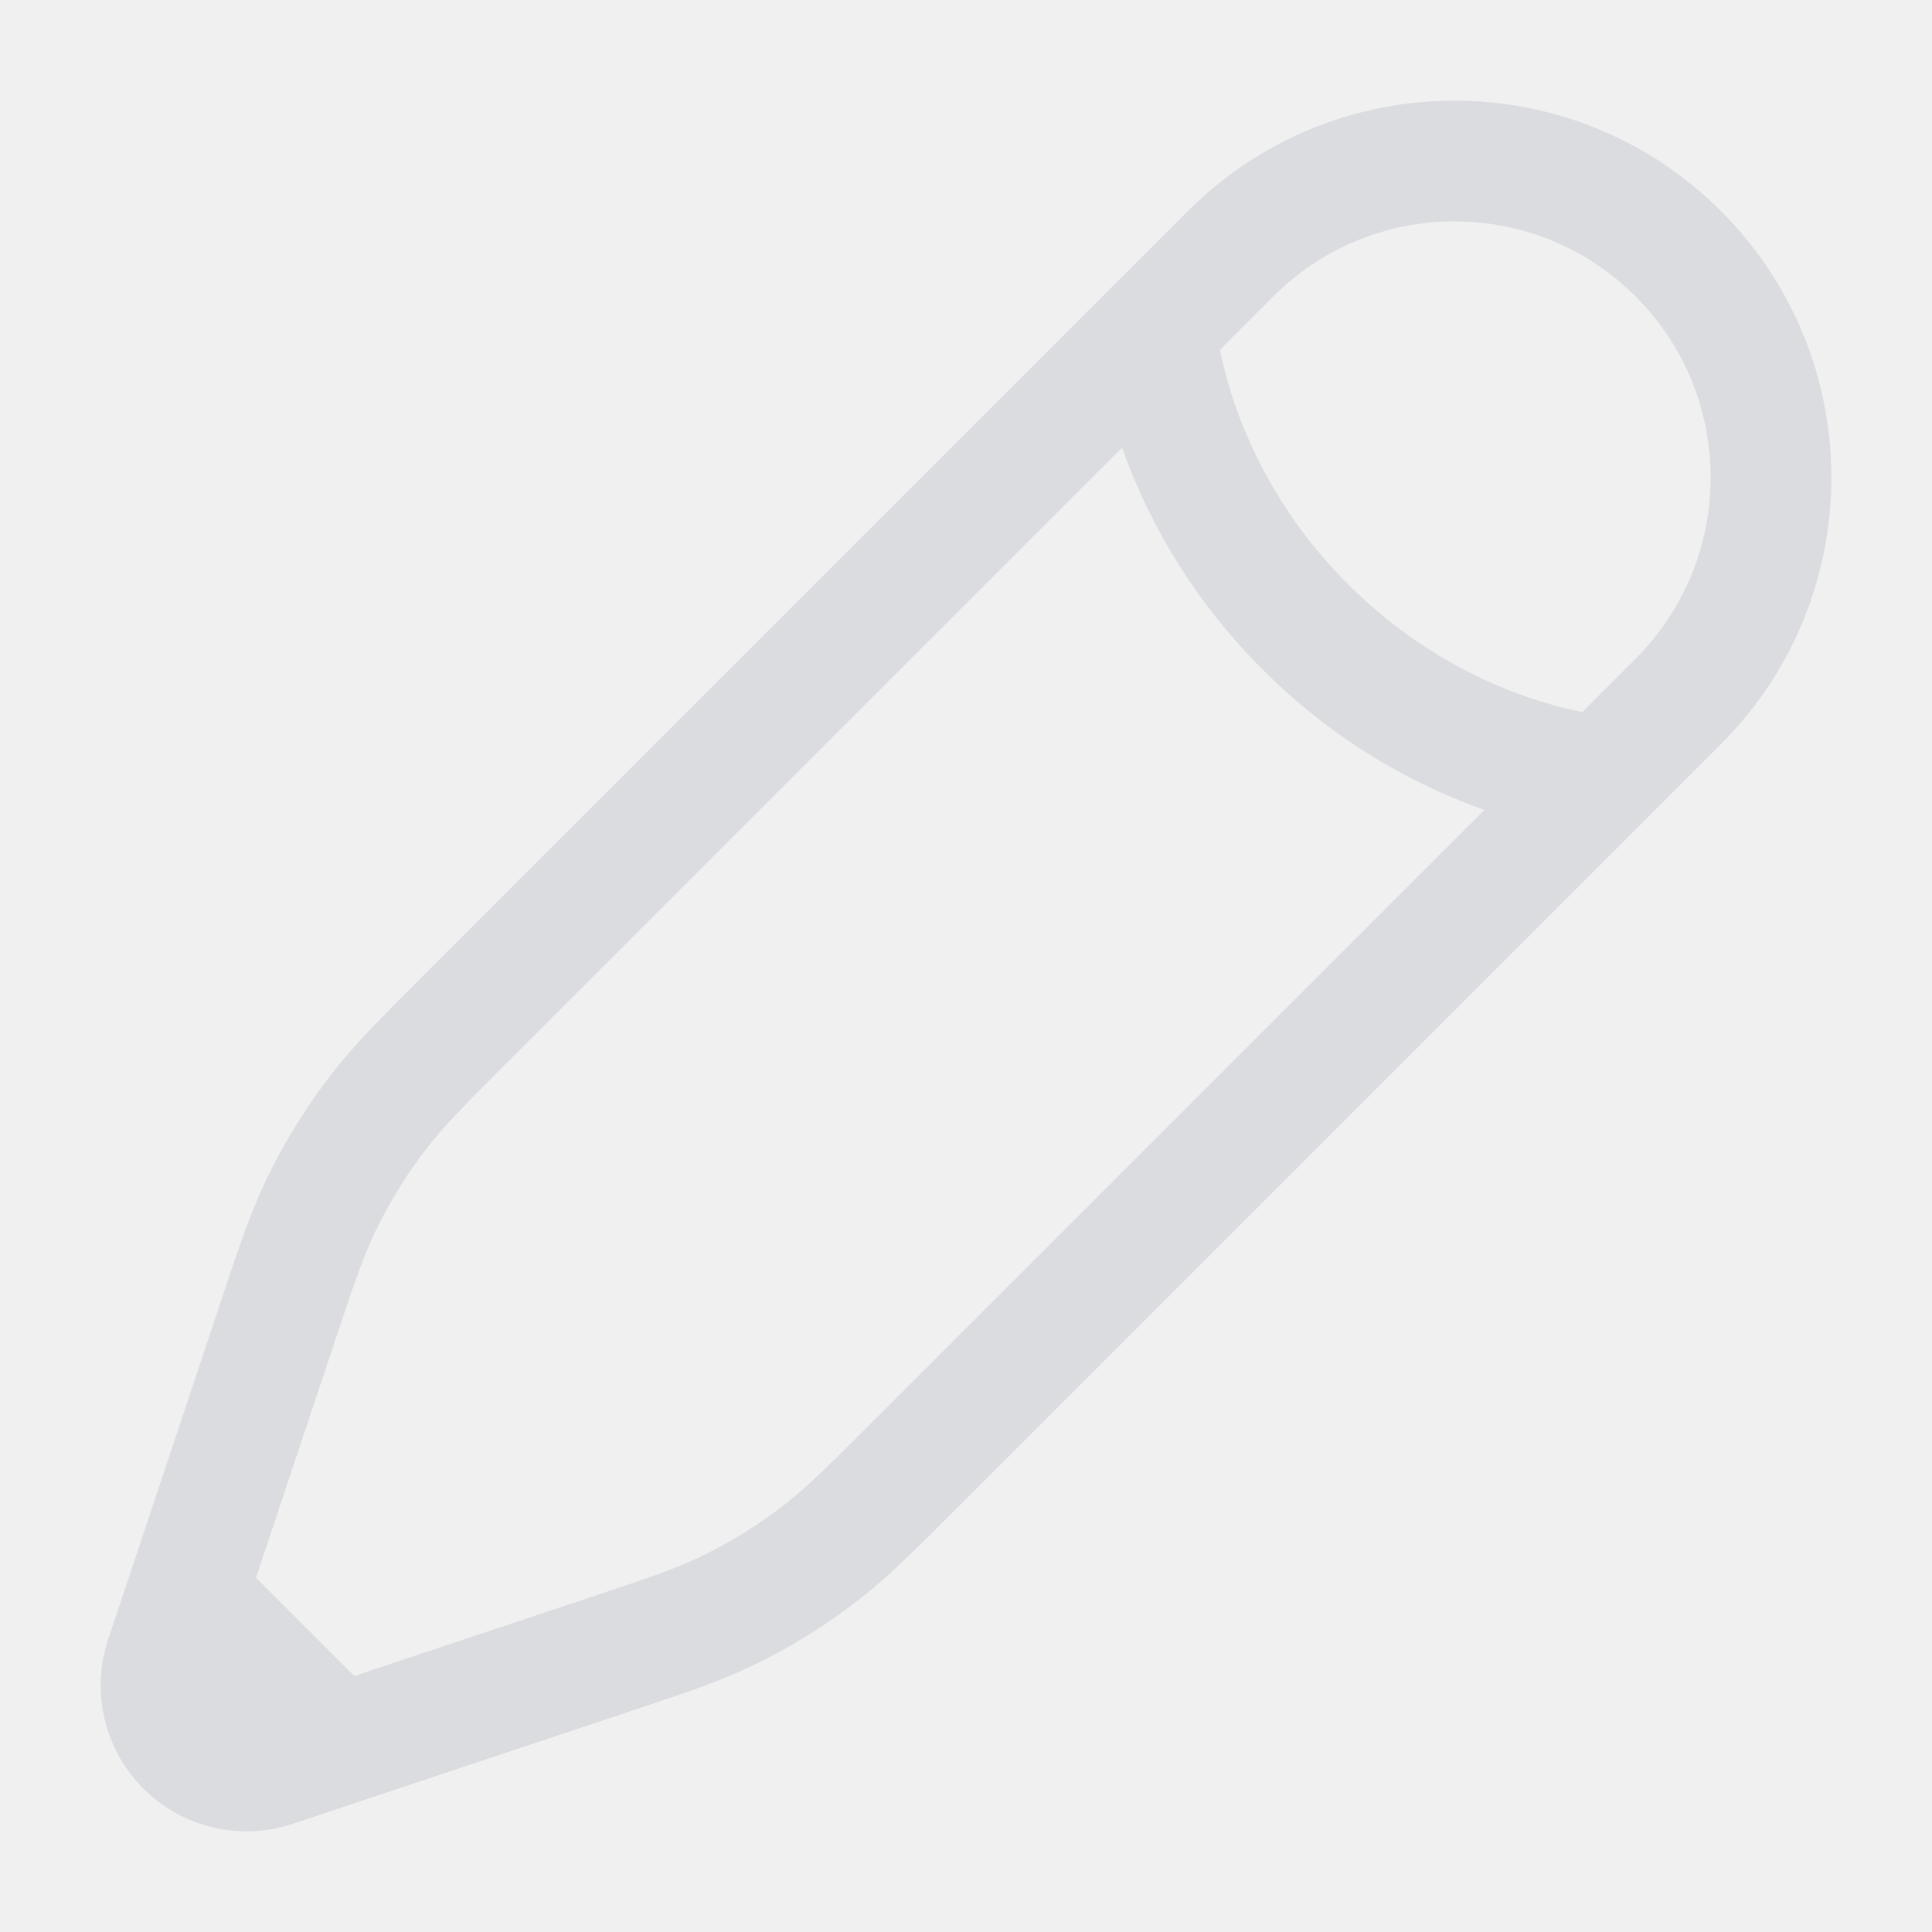
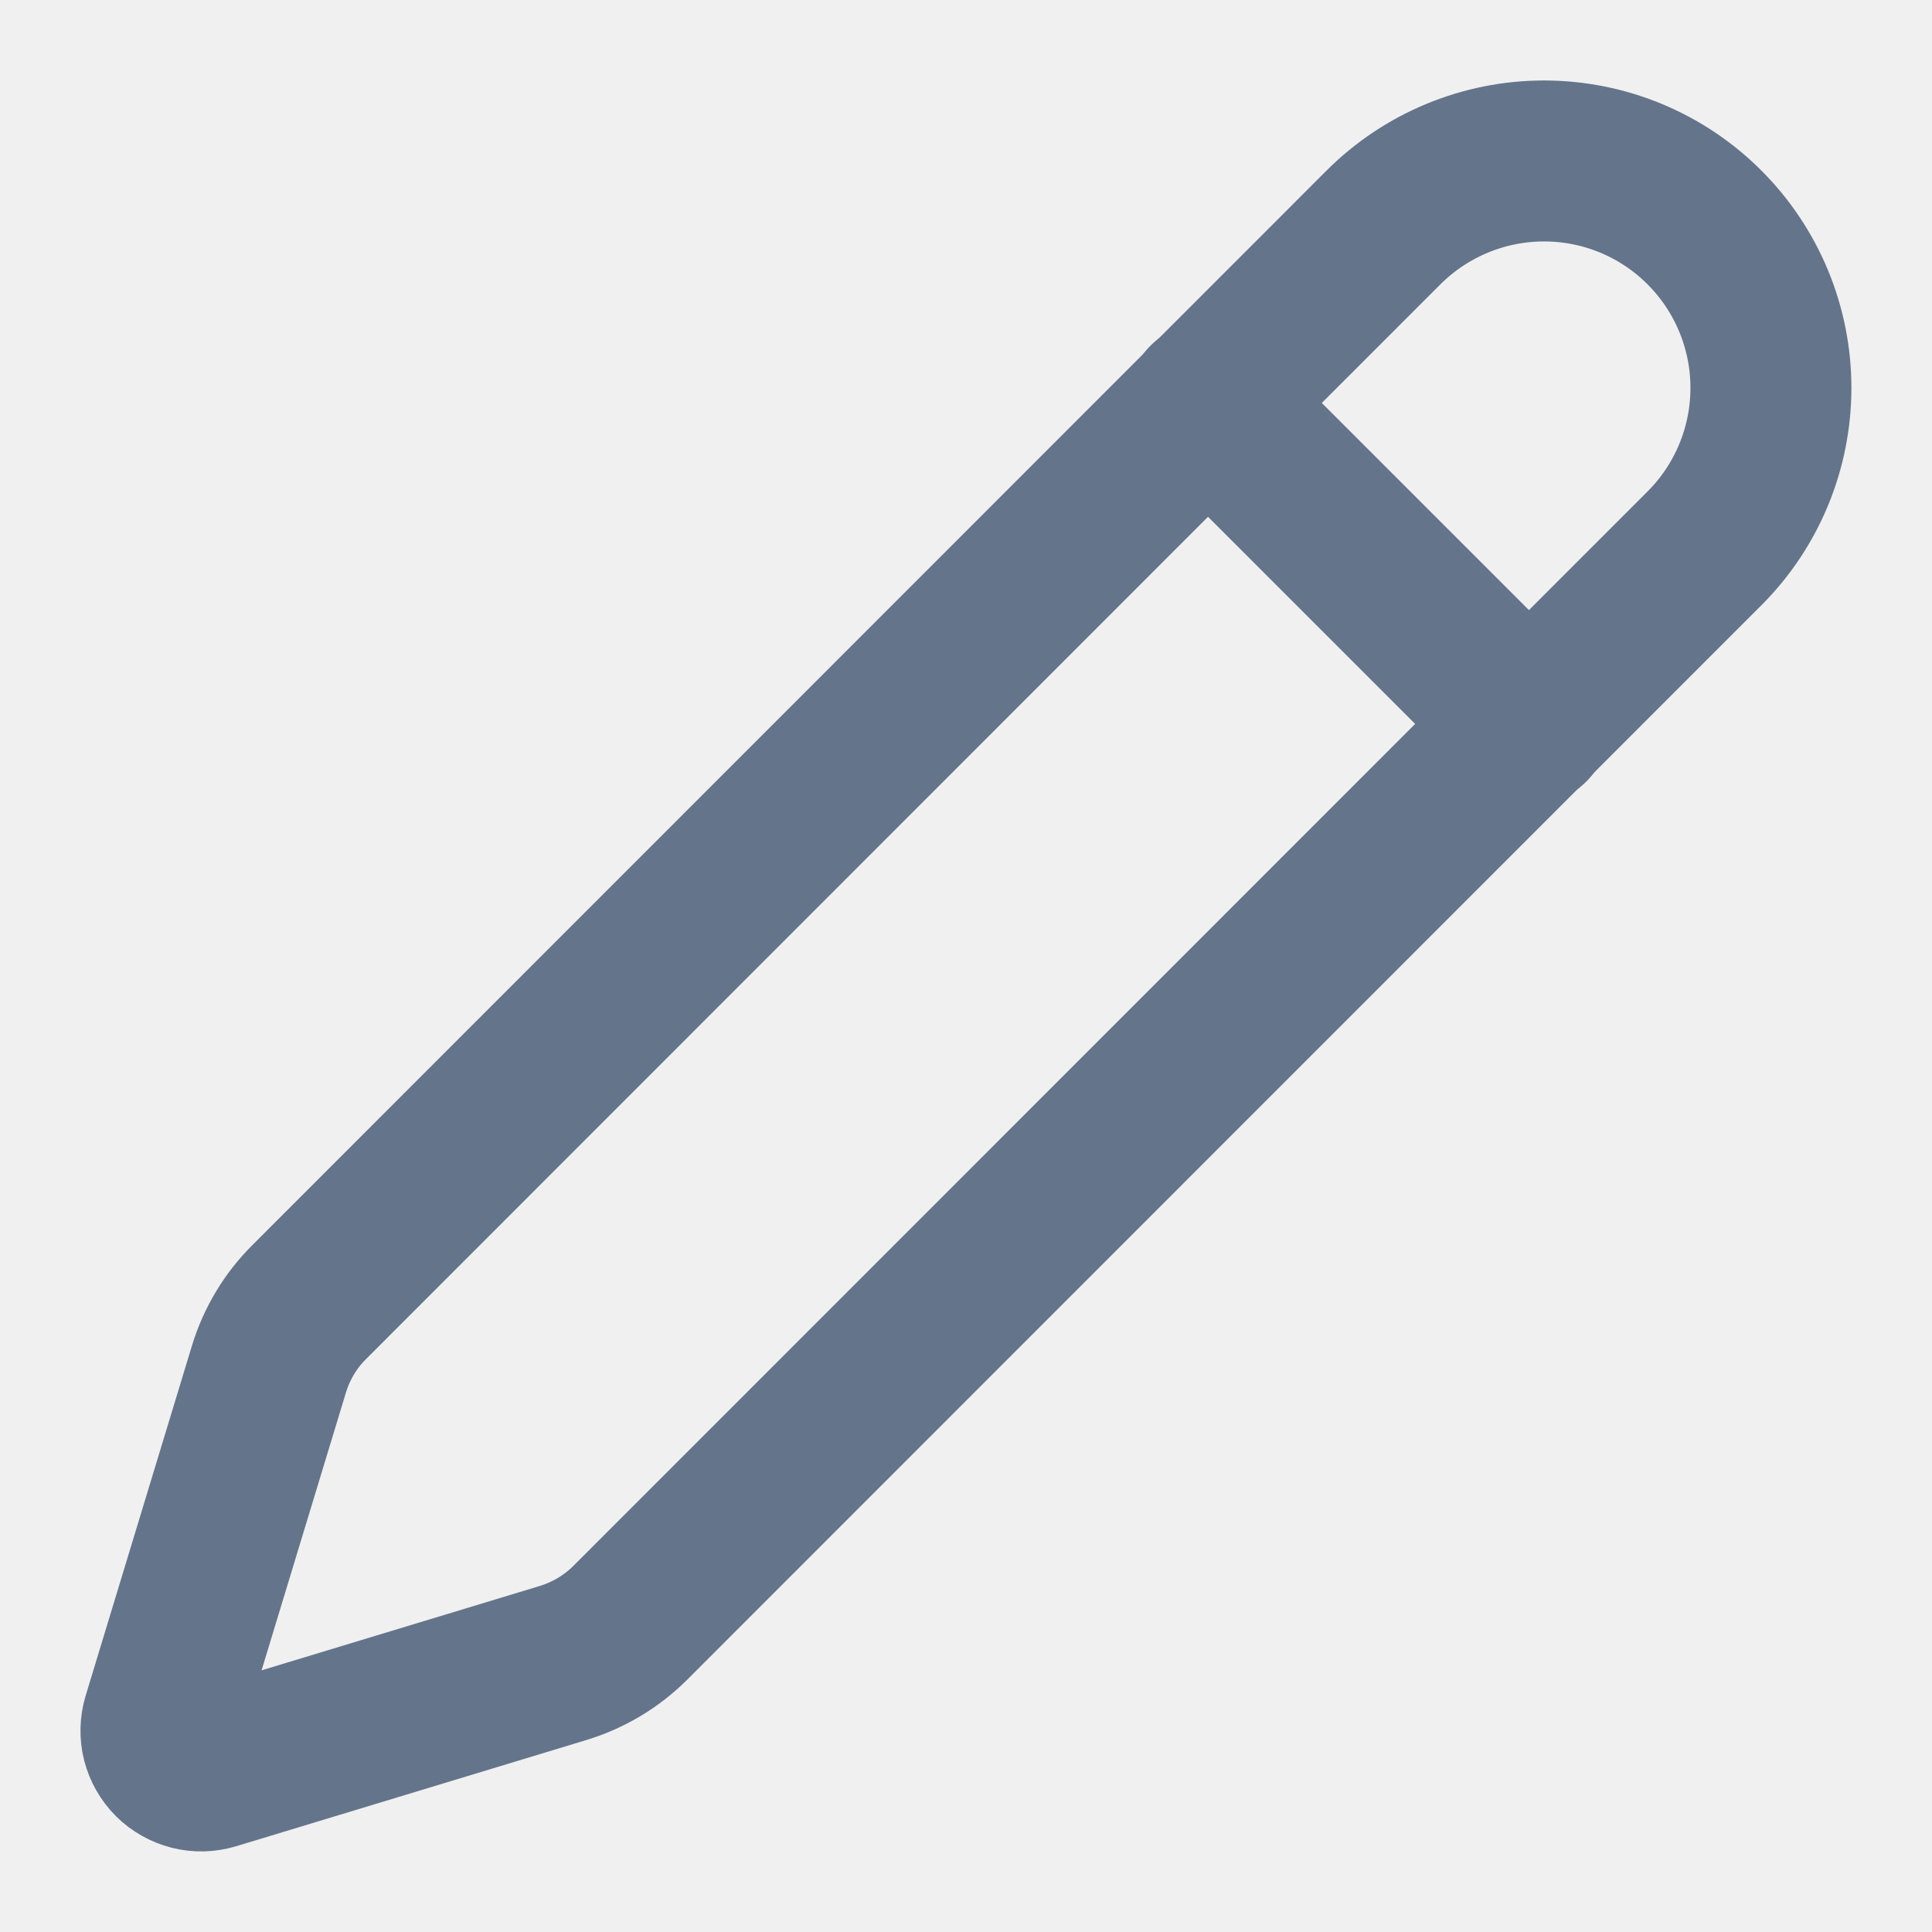
- <svg xmlns="http://www.w3.org/2000/svg" width="24" height="24" viewBox="0 0 24 24" fill="none">
-   <path d="M14.36 4.079L15.287 3.152C16.823 1.616 19.312 1.616 20.848 3.152C22.384 4.687 22.384 7.177 20.848 8.713L19.921 9.64M14.36 4.079C14.36 4.079 14.476 6.048 16.214 7.786C17.952 9.524 19.921 9.64 19.921 9.64M19.921 9.64L11.4 18.161C10.823 18.738 10.534 19.027 10.216 19.275C9.841 19.568 9.435 19.819 9.005 20.024C8.641 20.197 8.254 20.326 7.479 20.584L4.198 21.678L3.396 21.946C3.015 22.073 2.595 21.973 2.311 21.689C2.027 21.405 1.927 20.985 2.054 20.604L2.322 19.802L3.416 16.521C3.674 15.746 3.803 15.359 3.976 14.995C4.181 14.565 4.432 14.159 4.725 13.784C4.973 13.466 5.262 13.177 5.839 12.6L14.36 4.079M4.198 21.678L2.322 19.802" stroke="#64748b" stroke-opacity="0.153" stroke-width="1.5" />
+ <svg xmlns="http://www.w3.org/2000/svg" width="16" height="16" viewBox="0 0 16 16" fill="none">
+   <g clip-path="url(#clip0_271_7)">
+     <path d="M14.116 4.541C14.468 4.189 14.666 3.711 14.666 3.212C14.666 2.714 14.468 2.236 14.116 1.884C13.764 1.531 13.286 1.333 12.787 1.333C12.289 1.333 11.811 1.531 11.458 1.883L2.561 10.783C2.406 10.937 2.292 11.127 2.228 11.336L1.347 14.237C1.33 14.295 1.328 14.356 1.343 14.415C1.358 14.473 1.388 14.526 1.431 14.569C1.473 14.611 1.527 14.641 1.585 14.656C1.643 14.671 1.705 14.669 1.762 14.652L4.664 13.772C4.873 13.708 5.063 13.595 5.218 13.441L14.116 4.541Z" stroke="#64748B" stroke-width="1.333" stroke-linecap="round" stroke-linejoin="round" />
+     <path d="M10 3.333L12.667 6" stroke="#64748B" stroke-width="1.333" stroke-linecap="round" stroke-linejoin="round" />
+   </g>
+   <defs>
+     <clipPath id="clip0_271_7">
+       <rect width="16" height="16" fill="white" />
+     </clipPath>
+   </defs>
</svg>
